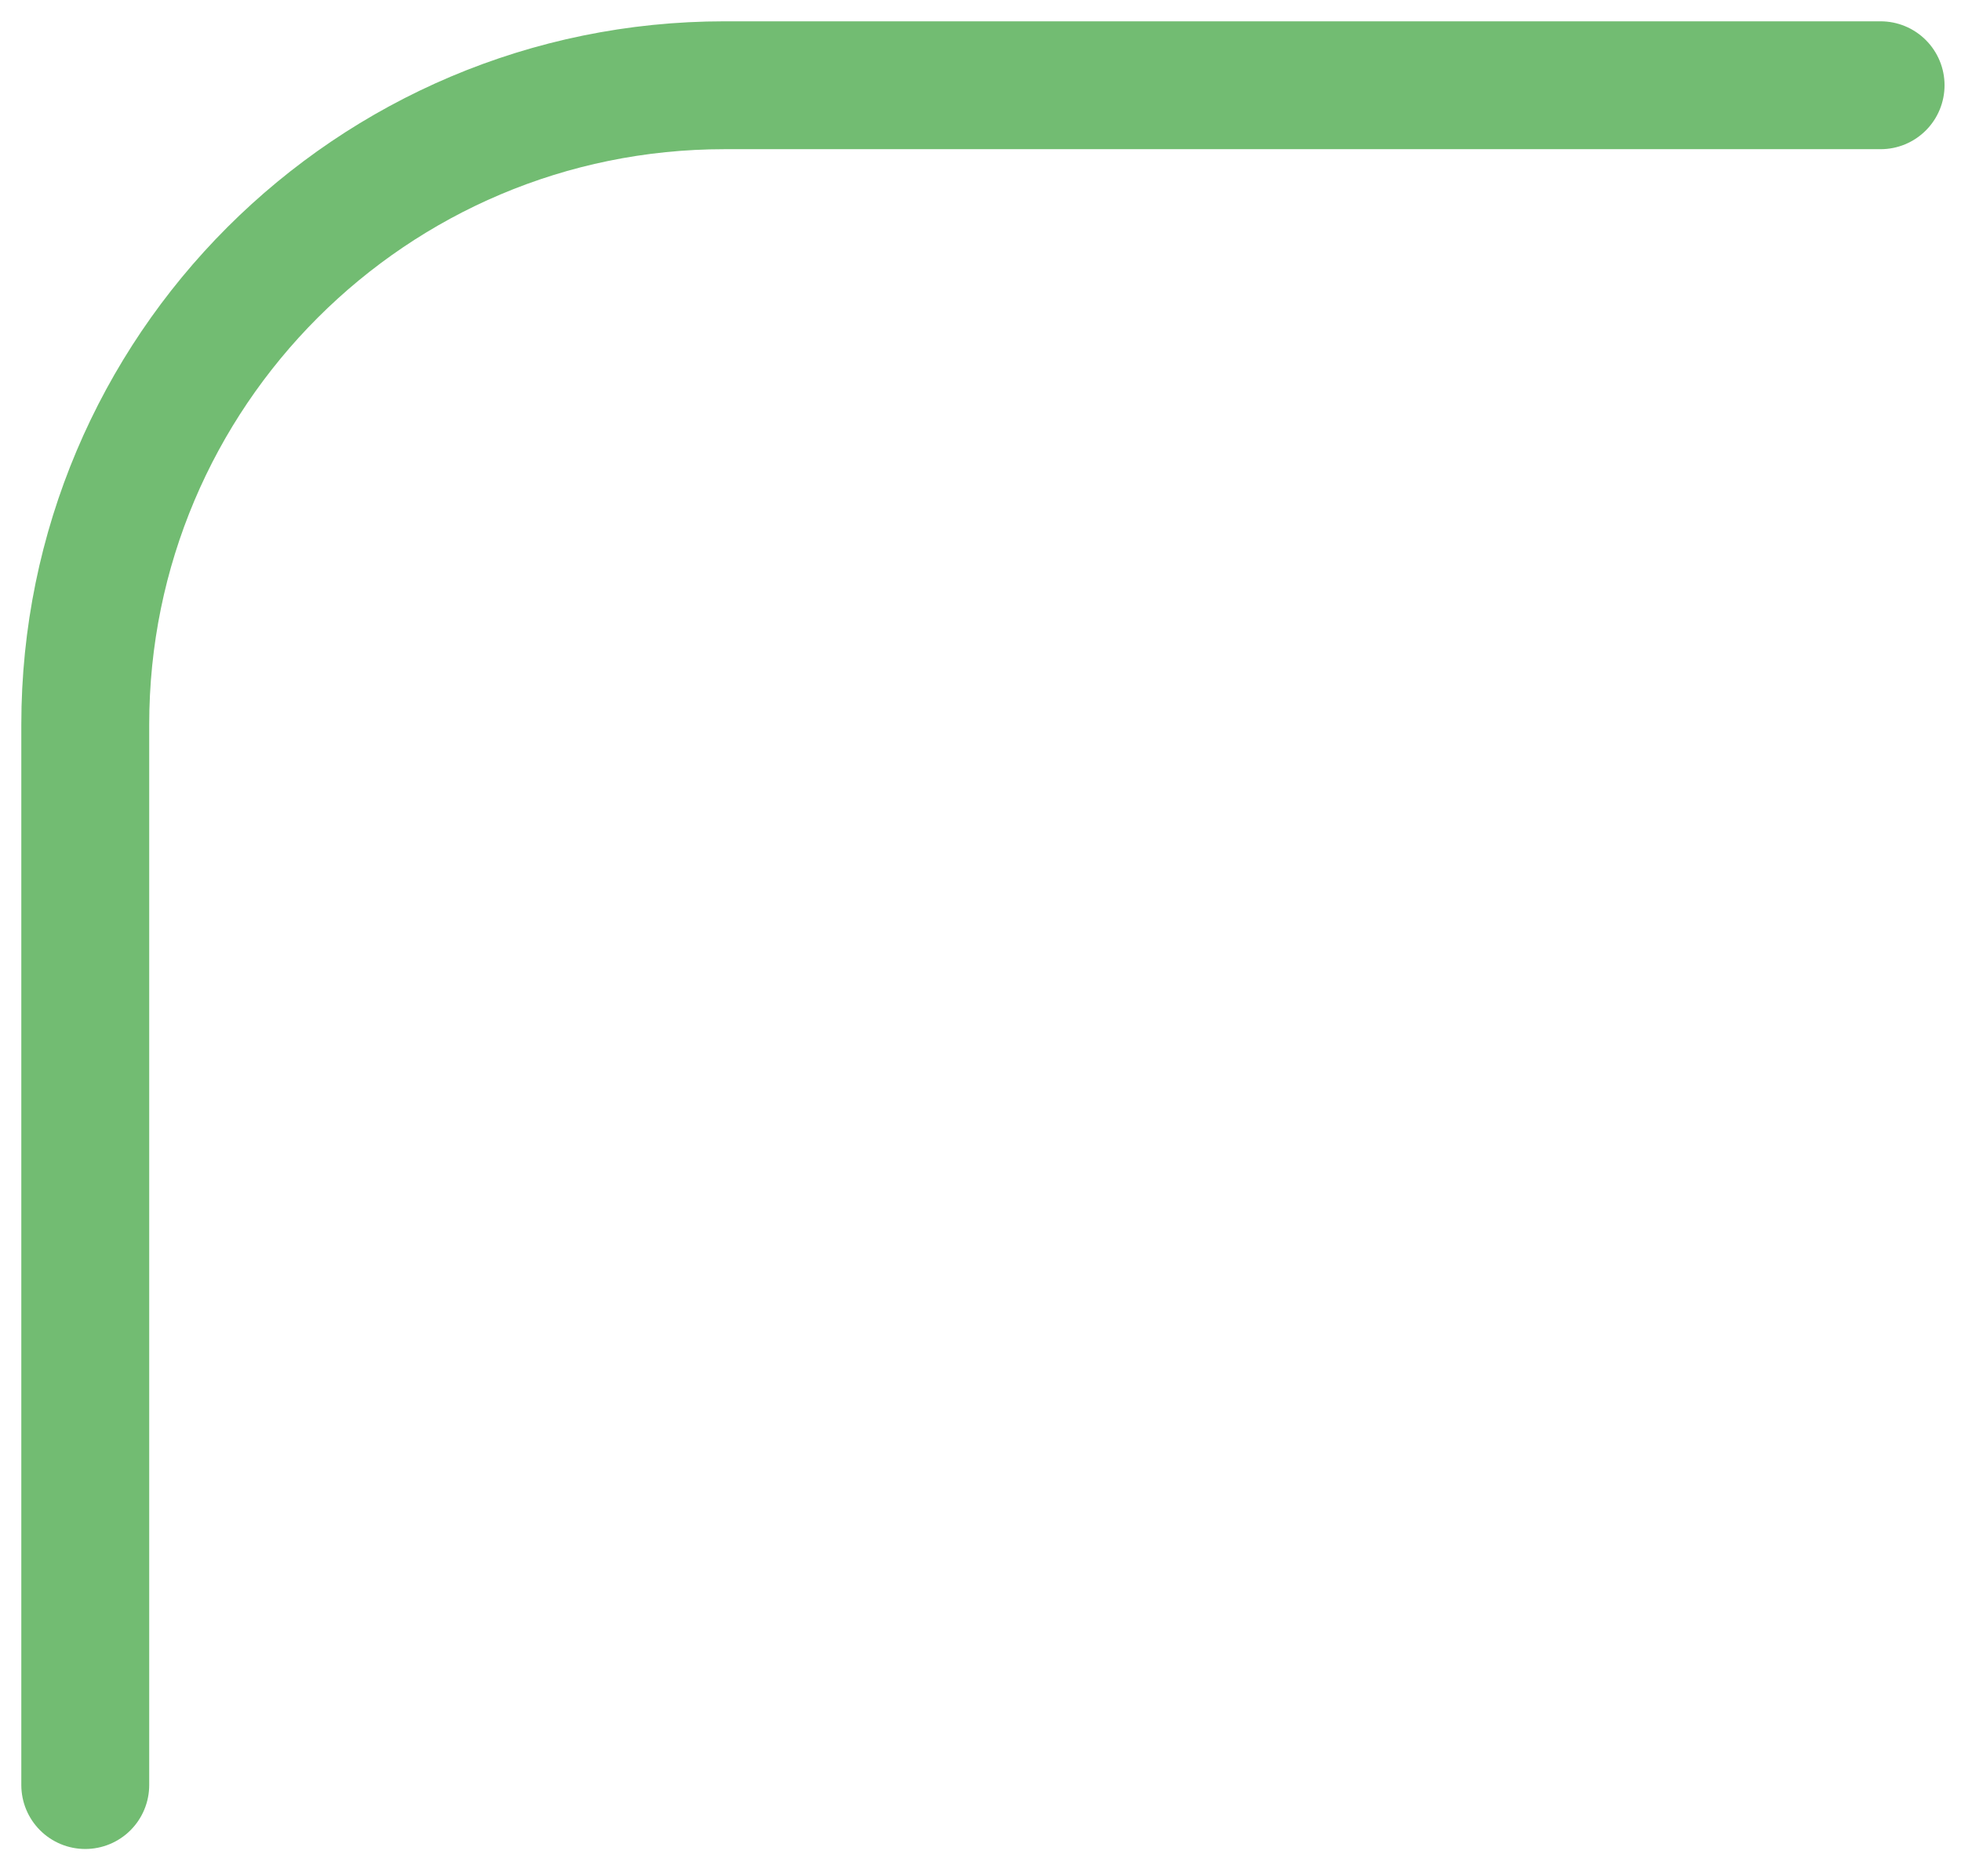
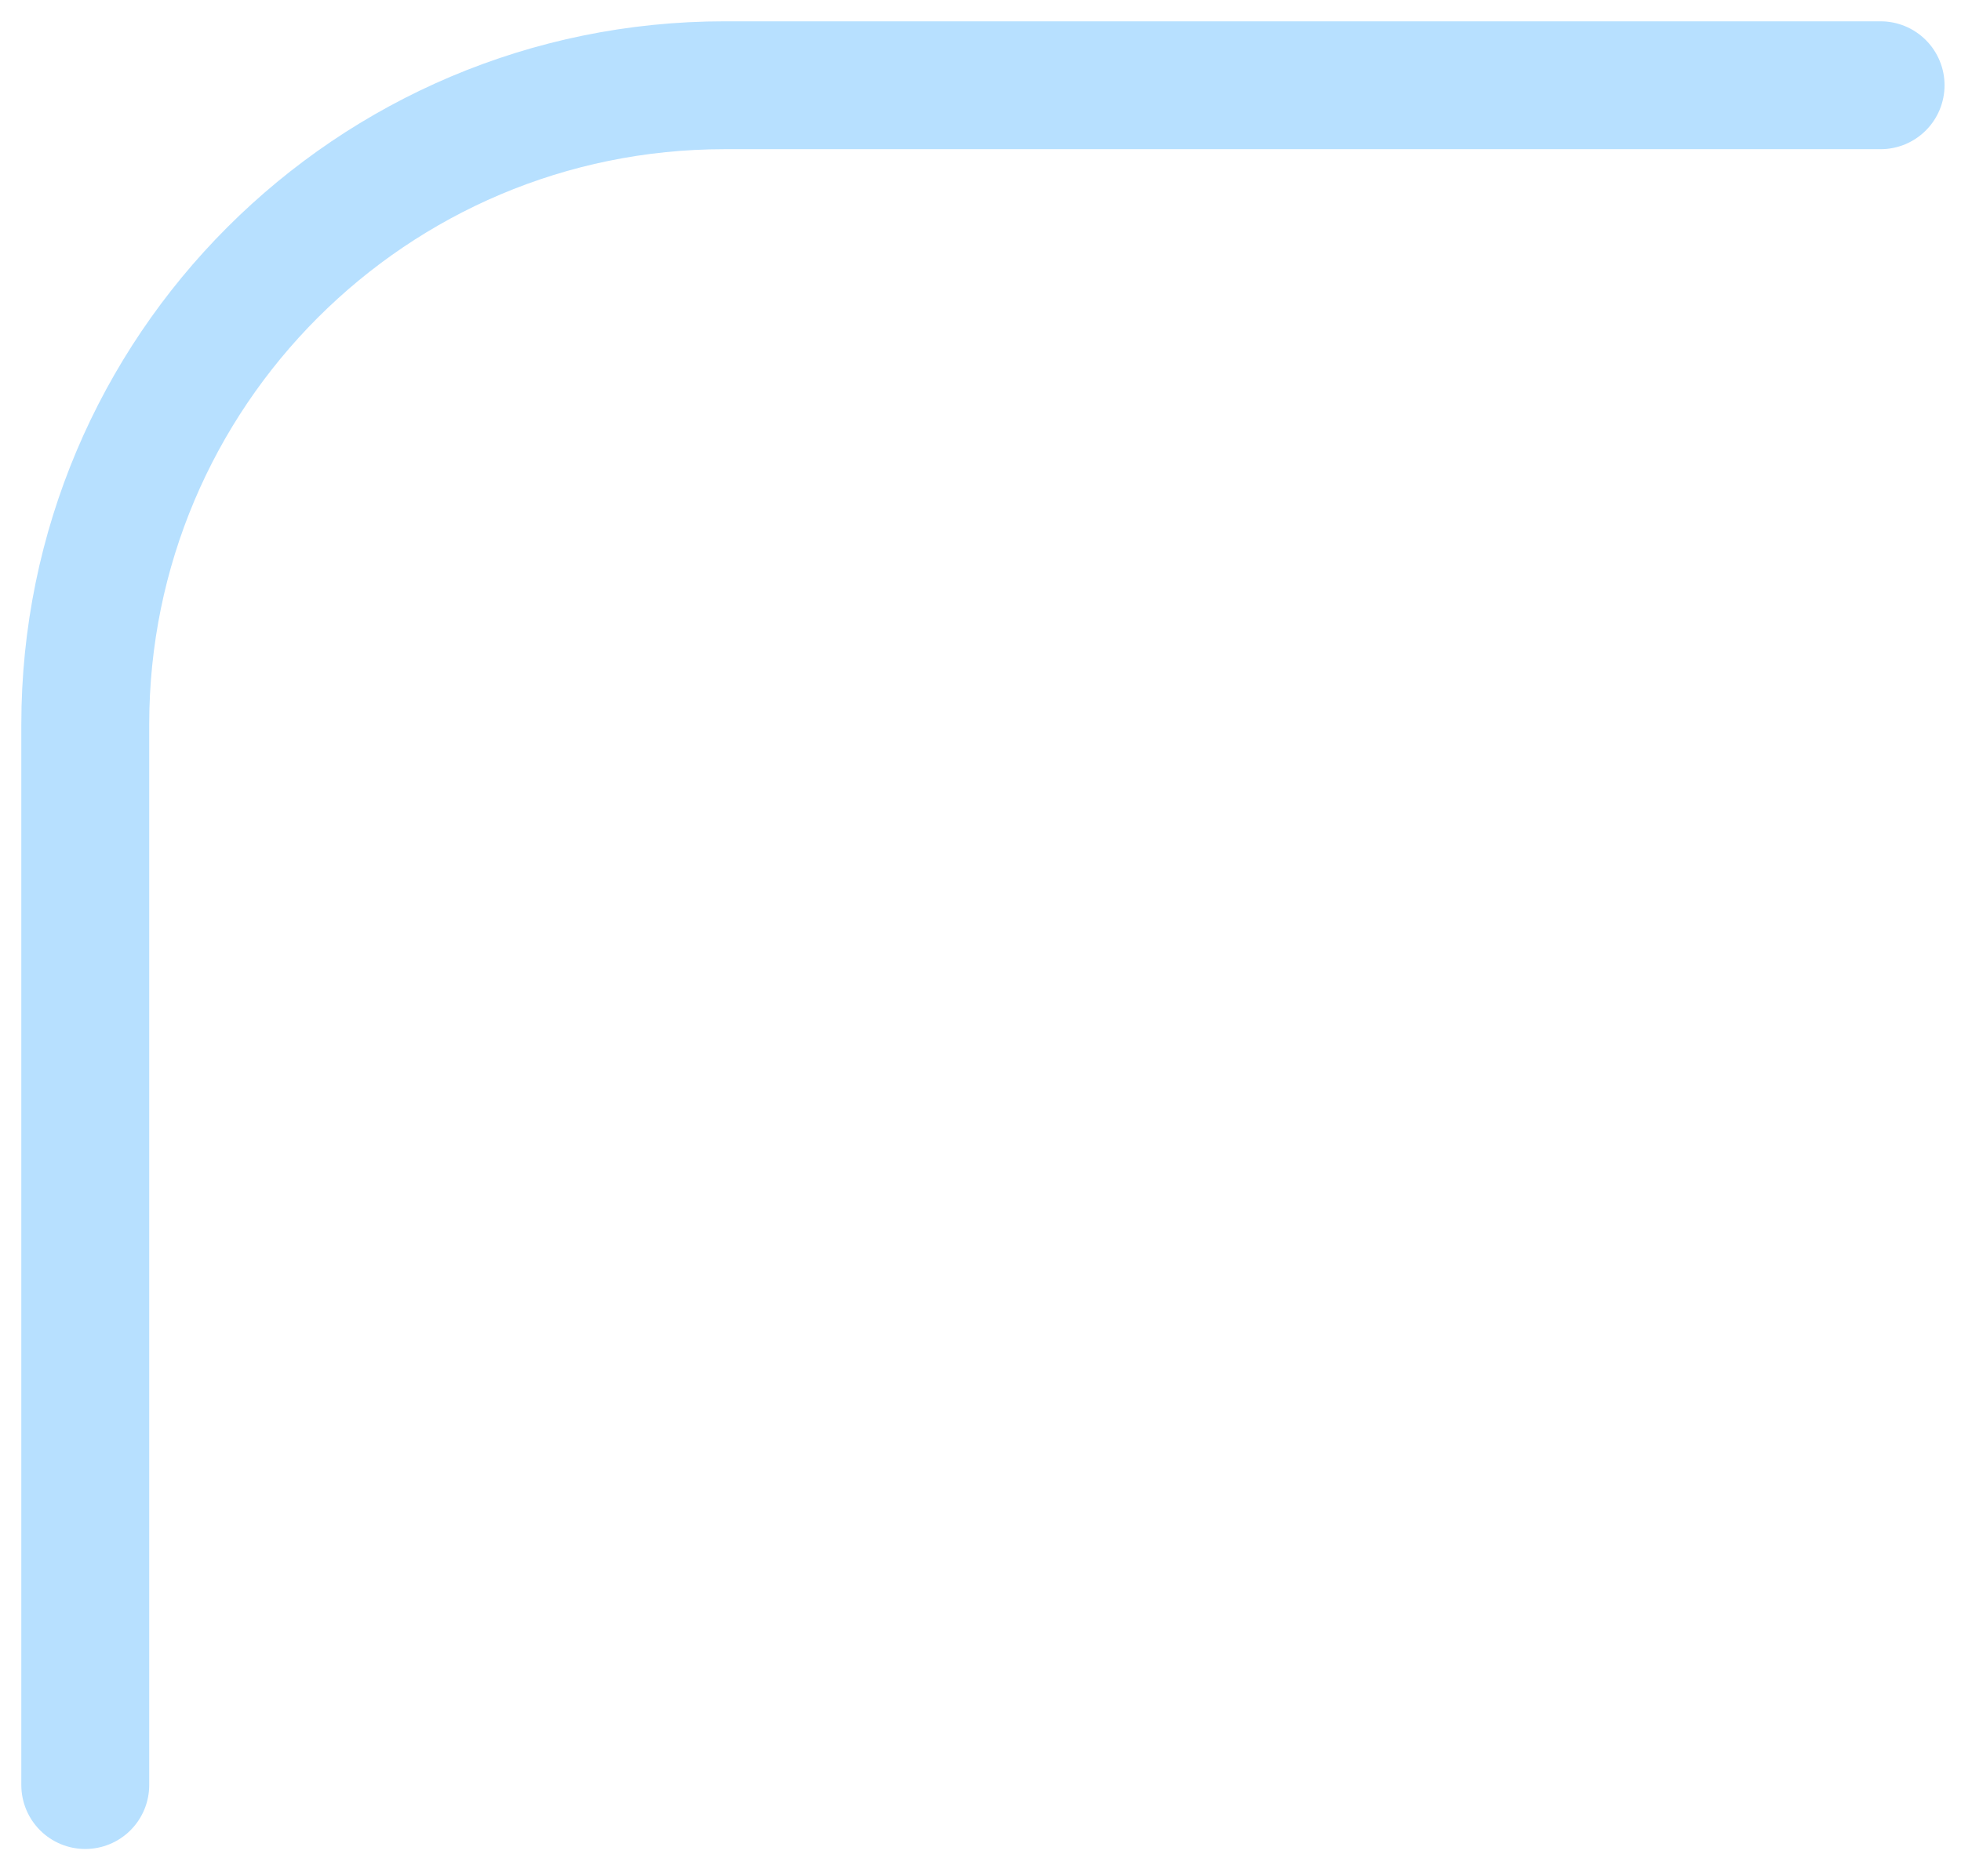
<svg xmlns="http://www.w3.org/2000/svg" width="46" height="44" viewBox="0 0 46 44" fill="none">
-   <path id="Rectangle 35" d="M2 41.879V17C2 8.716 8.713 2 16.997 2C26.67 2 37.921 2 44.114 2" stroke="#72BC72" stroke-width="3" stroke-linecap="round" stroke-linejoin="bevel" />
+   <path id="Rectangle 35" d="M2 41.879V17C2 8.716 8.713 2 16.997 2C26.67 2 37.921 2 44.114 2" stroke="#B7E0FF" stroke-width="3" stroke-linecap="round" stroke-linejoin="bevel" />
</svg>
